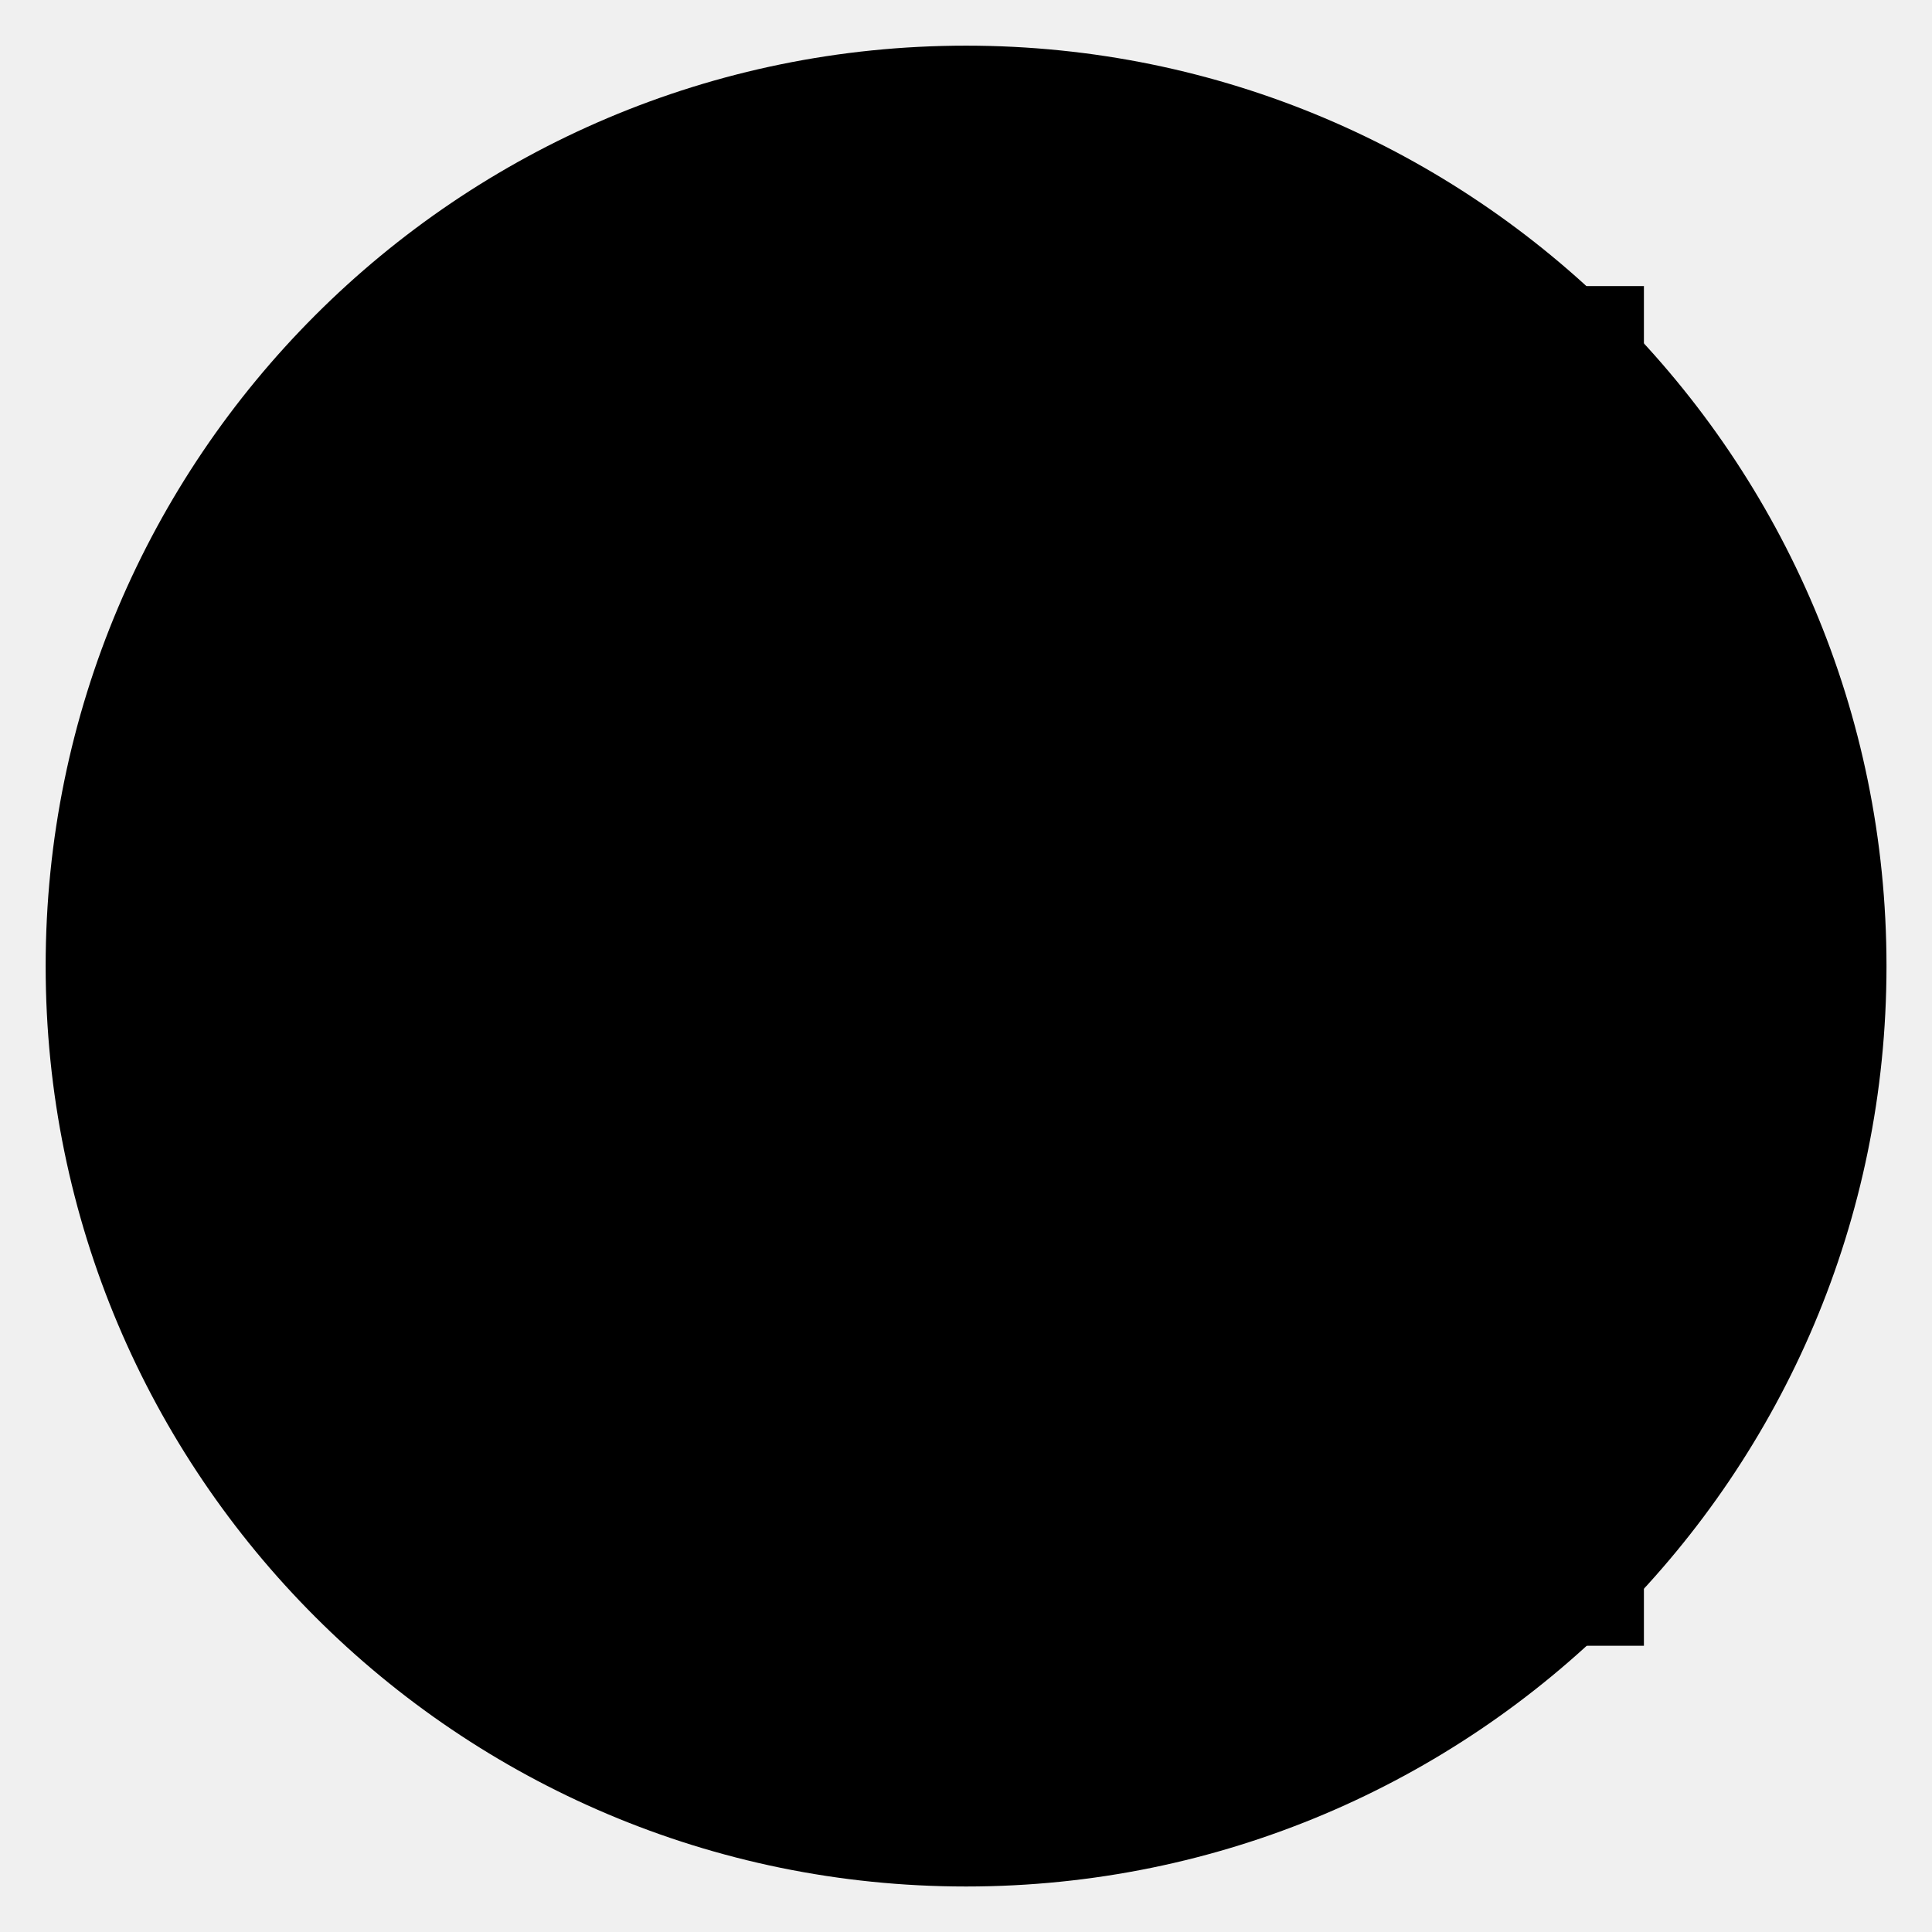
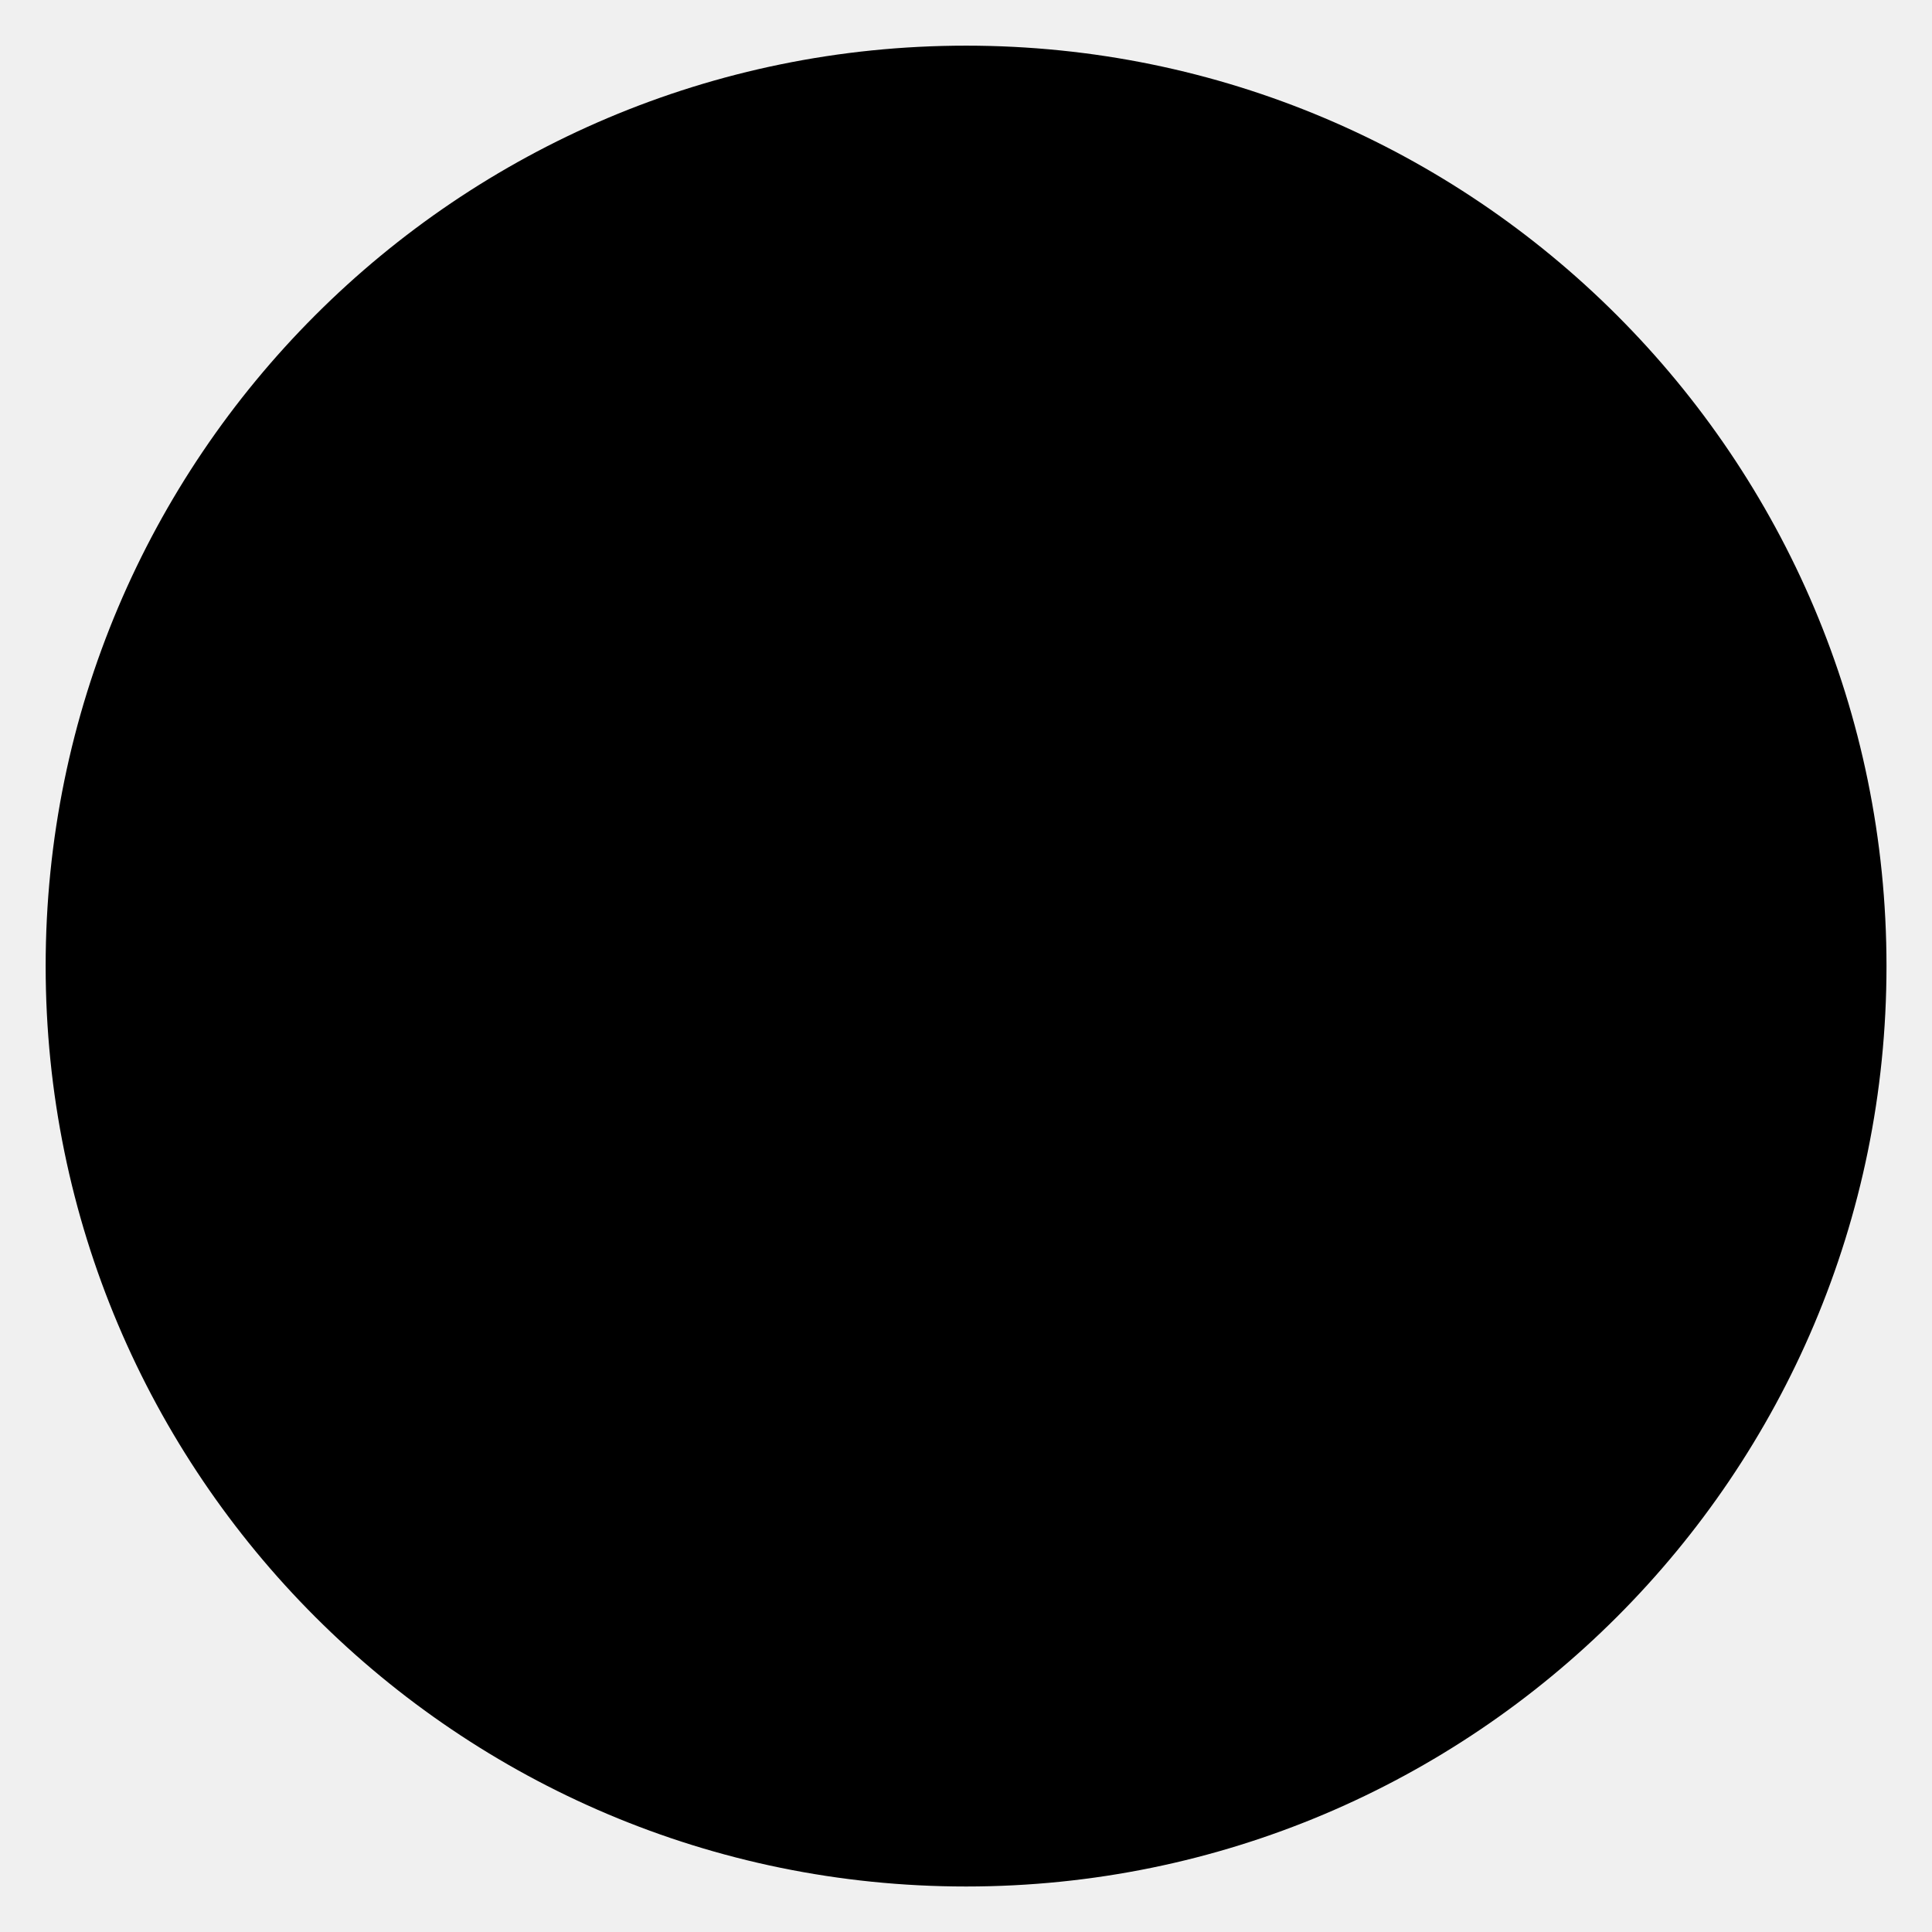
<svg xmlns="http://www.w3.org/2000/svg" id="Layer_5" viewBox="0 0 126.95 126.95">
  <defs>
-     <style>.1numeric-cls-1{fill:#fcee21;}.1numeric-cls-2,.1numeric-cls-3{fill:none;opacity:.4;stroke:#fff;stroke-miterlimit:10;stroke-width:6px;}.1numeric-cls-3{stroke-linecap:square;}</style>
+     <style>.1numeric-cls-1{stroke:#fcee21;}.1numeric-cls-1,.1numeric-cls-2,.1numeric-cls-3{fill:none;stroke-miterlimit:10;stroke-width:6px;}.1numeric-cls-2,.1numeric-cls-3{opacity:.4;stroke:#fff;}.1numeric-cls-3{stroke-linecap:square;}</style>
  </defs>
  <circle class="1numeric-cls-2" cx="63.48" cy="63.48" r="60.48" />
  <polyline class="1numeric-cls-3" points="21.78 105.22 21.78 21.74 105.26 21.74 105.26 105.22" />
  <polygon class="1numeric-cls-3" points="103.43 105.26 63.7 25.09 23.96 105.26 103.43 105.26" />
-   <path class="1numeric-cls-1" d="m102.03,24.81v77.34h-10.16v-58.94h-12.53v-6.1c6.78-1.47,13.66-5.42,16.37-12.31h6.32m6-6h-16.41l-1.5,3.8c-1.62,4.12-6.13,7.35-12.06,8.64l-4.73,1.02v16.94h12.53v58.94h22.16V18.81h0Z" />
+   <path class="1numeric-cls-1" d="m88.87,105.15v-58.94h-12.53v-11.52l2.36-.51c6.91-1.5,12.23-5.41,14.22-10.47l.75-1.9h11.37v83.34h-16.16Z" />
</svg>
